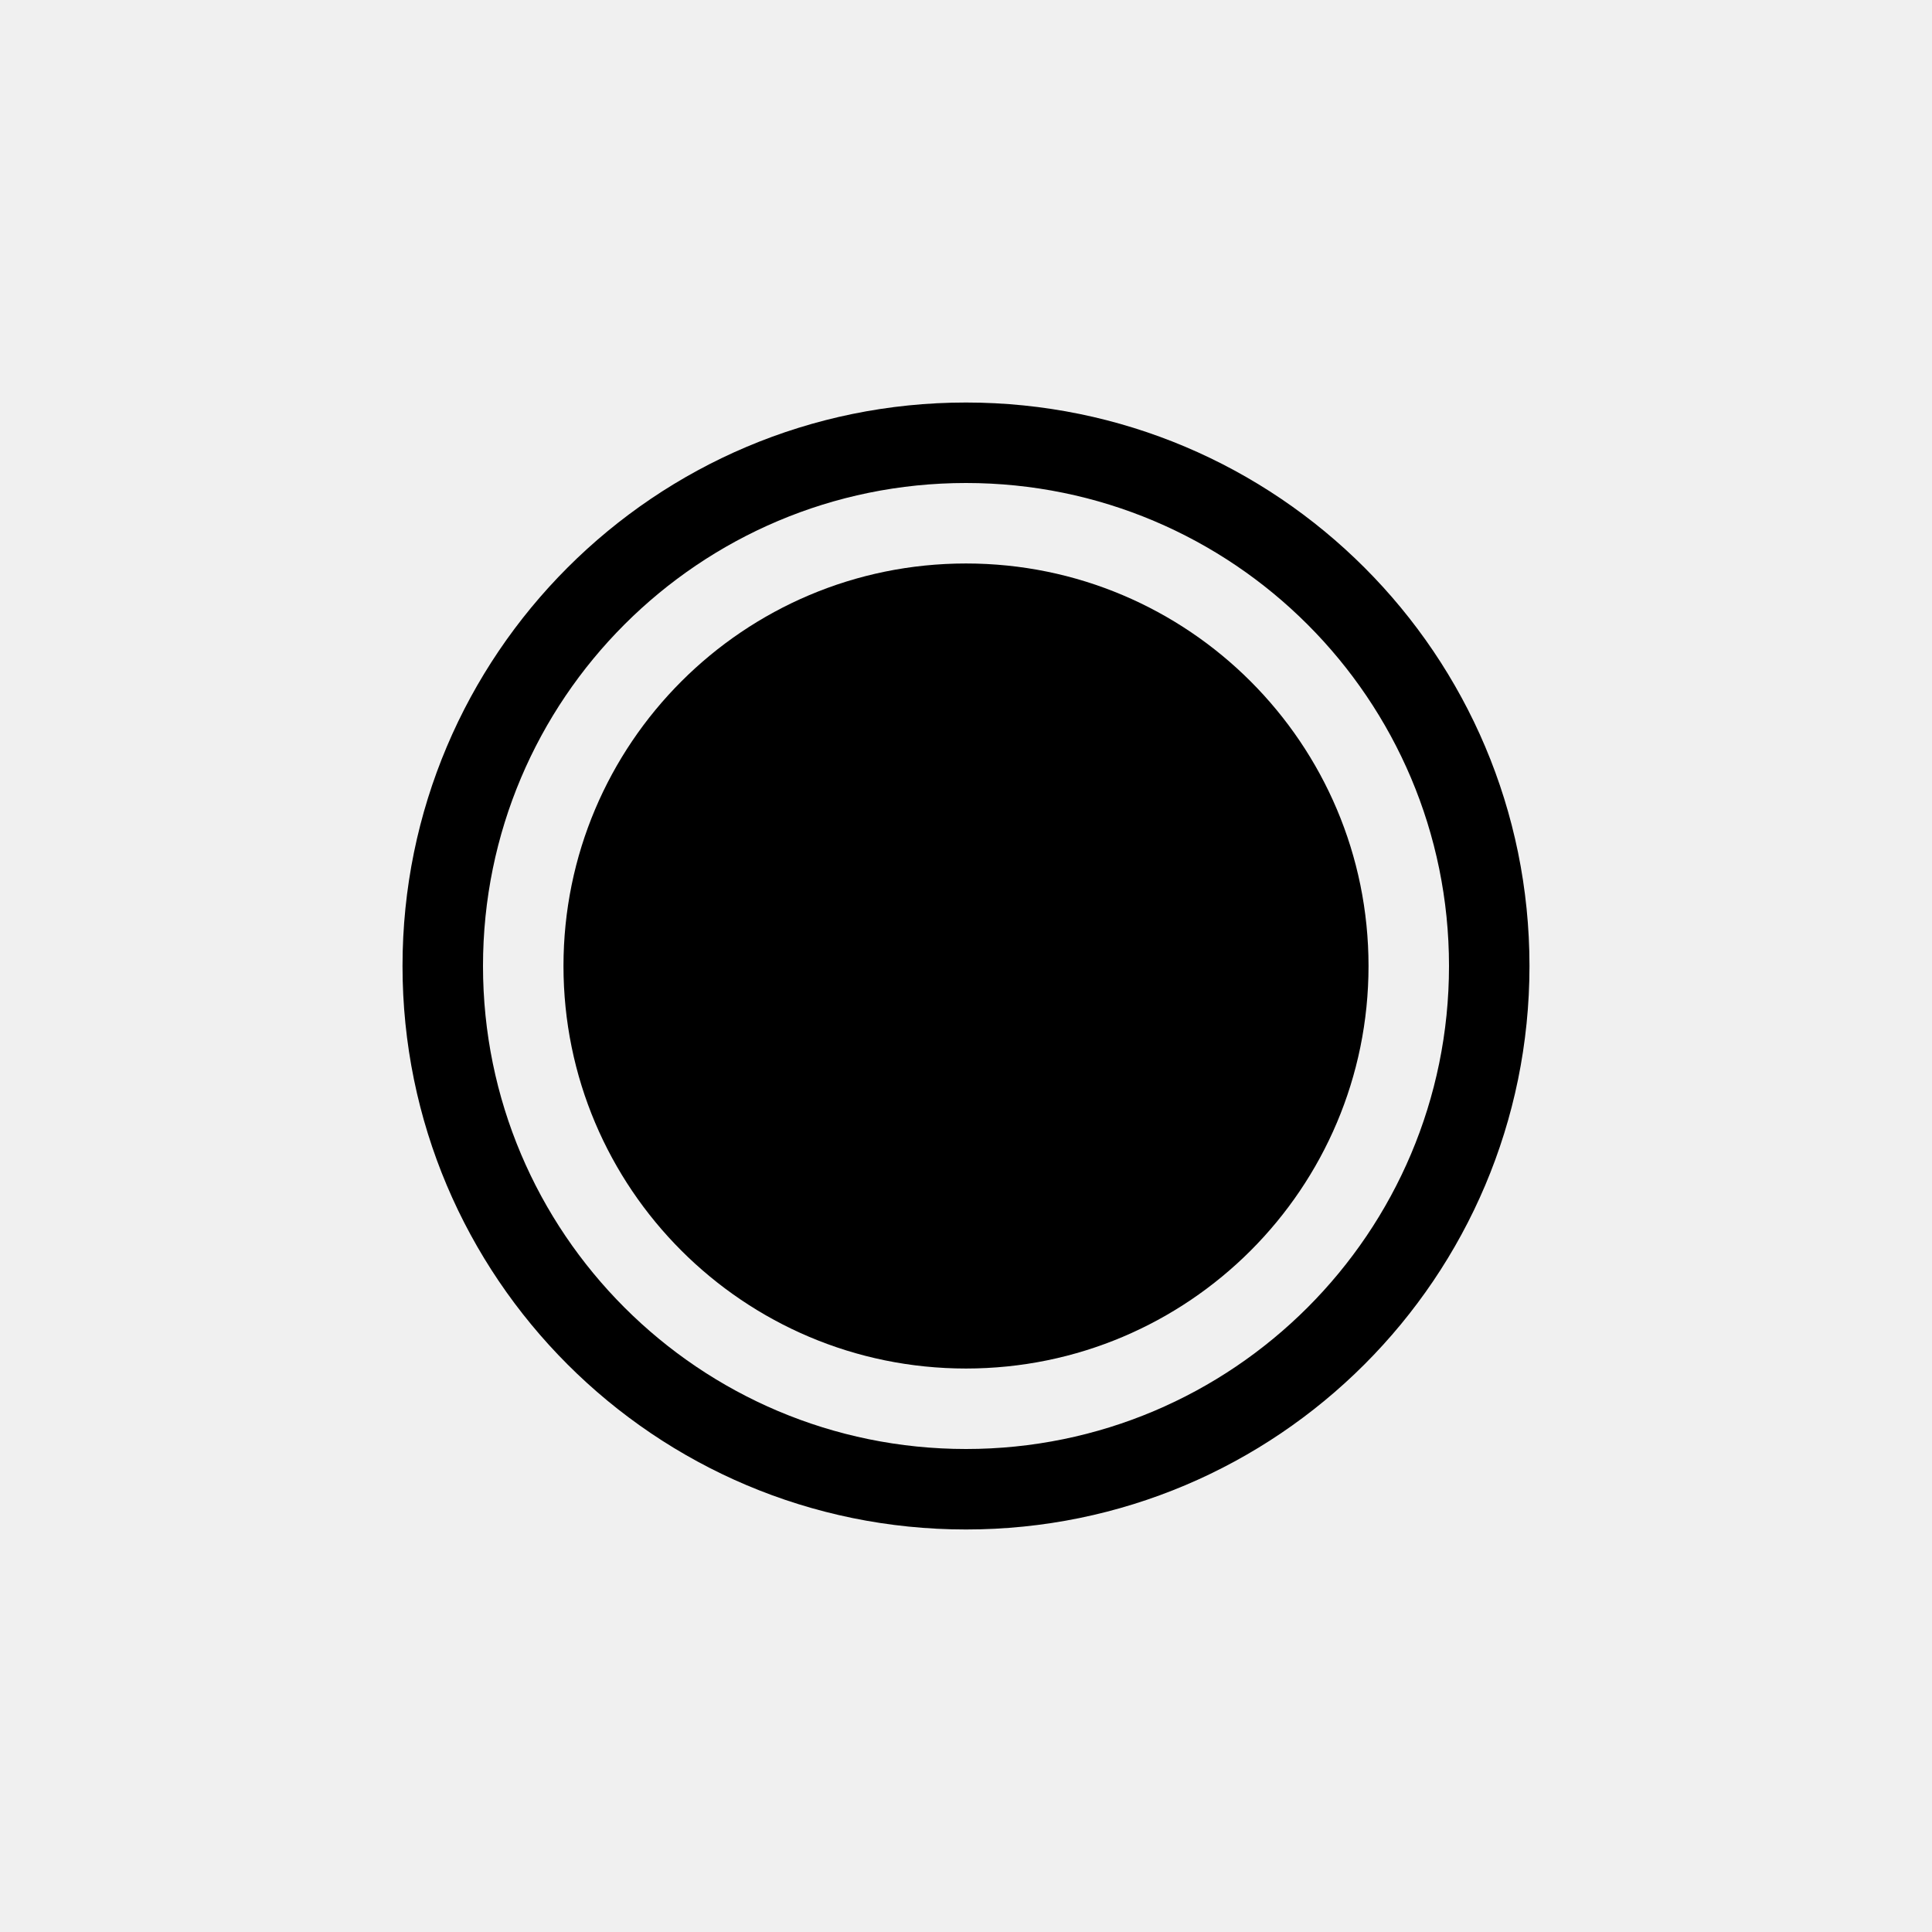
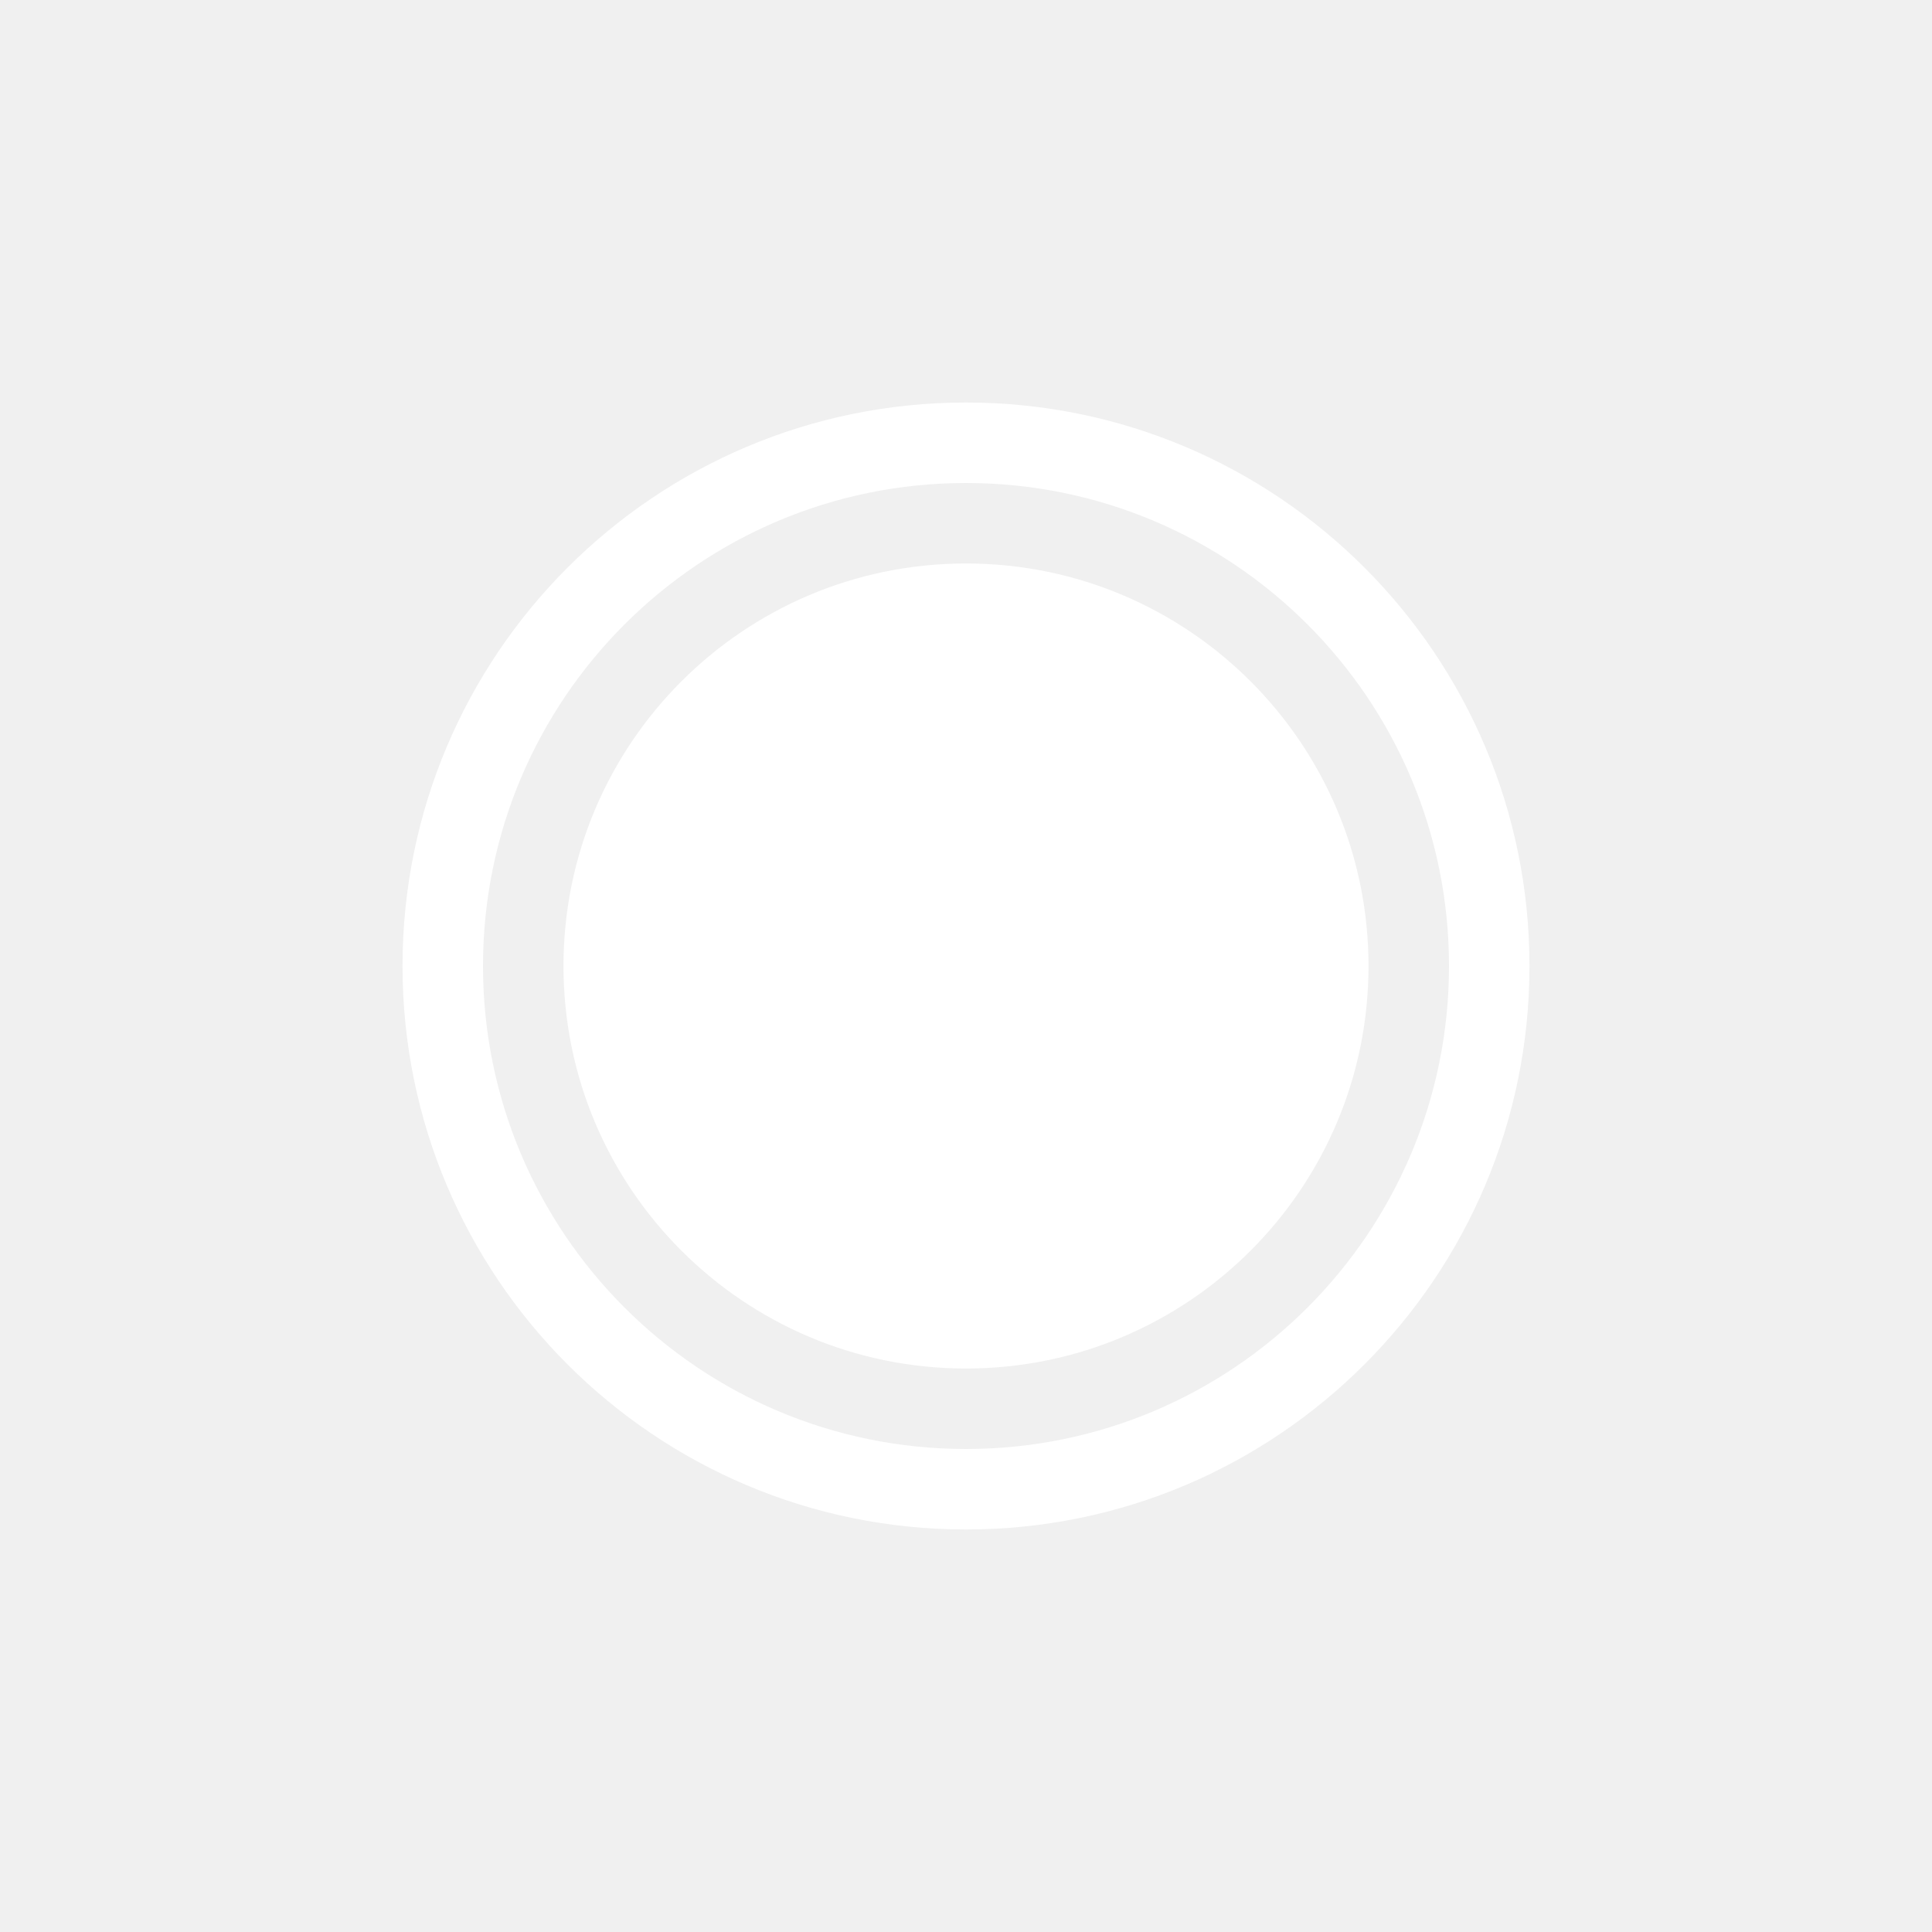
<svg xmlns="http://www.w3.org/2000/svg" version="1.1" width="32" height="32" viewBox="0 0 32 32">
-   <path d="M22.667 16c0 3.682-2.985 6.667-6.667 6.667s-6.667-2.985-6.667-6.667c0-3.682 2.985-6.667 6.667-6.667s6.667 2.985 6.667 6.667z" />
-   <path d="M16 24c4.418 0 8-3.582 8-8s-3.582-8-8-8v0c-4.418 0-8 3.582-8 8s3.582 8 8 8v0zM16 25.333c-5.155 0-9.333-4.179-9.333-9.333s4.179-9.333 9.333-9.333v0c5.155 0 9.333 4.179 9.333 9.333s-4.179 9.333-9.333 9.333v0z" />
+   <path d="M22.667 16c0 3.682-2.985 6.667-6.667 6.667s-6.667-2.985-6.667-6.667c0-3.682 2.985-6.667 6.667-6.667s6.667 2.985 6.667 6.667z" fill="#fff" />
+   <path d="M16 24c4.418 0 8-3.582 8-8s-3.582-8-8-8v0c-4.418 0-8 3.582-8 8s3.582 8 8 8v0zM16 25.333c-5.155 0-9.333-4.179-9.333-9.333s4.179-9.333 9.333-9.333v0c5.155 0 9.333 4.179 9.333 9.333s-4.179 9.333-9.333 9.333v0z" fill="#fff" />
</svg>
